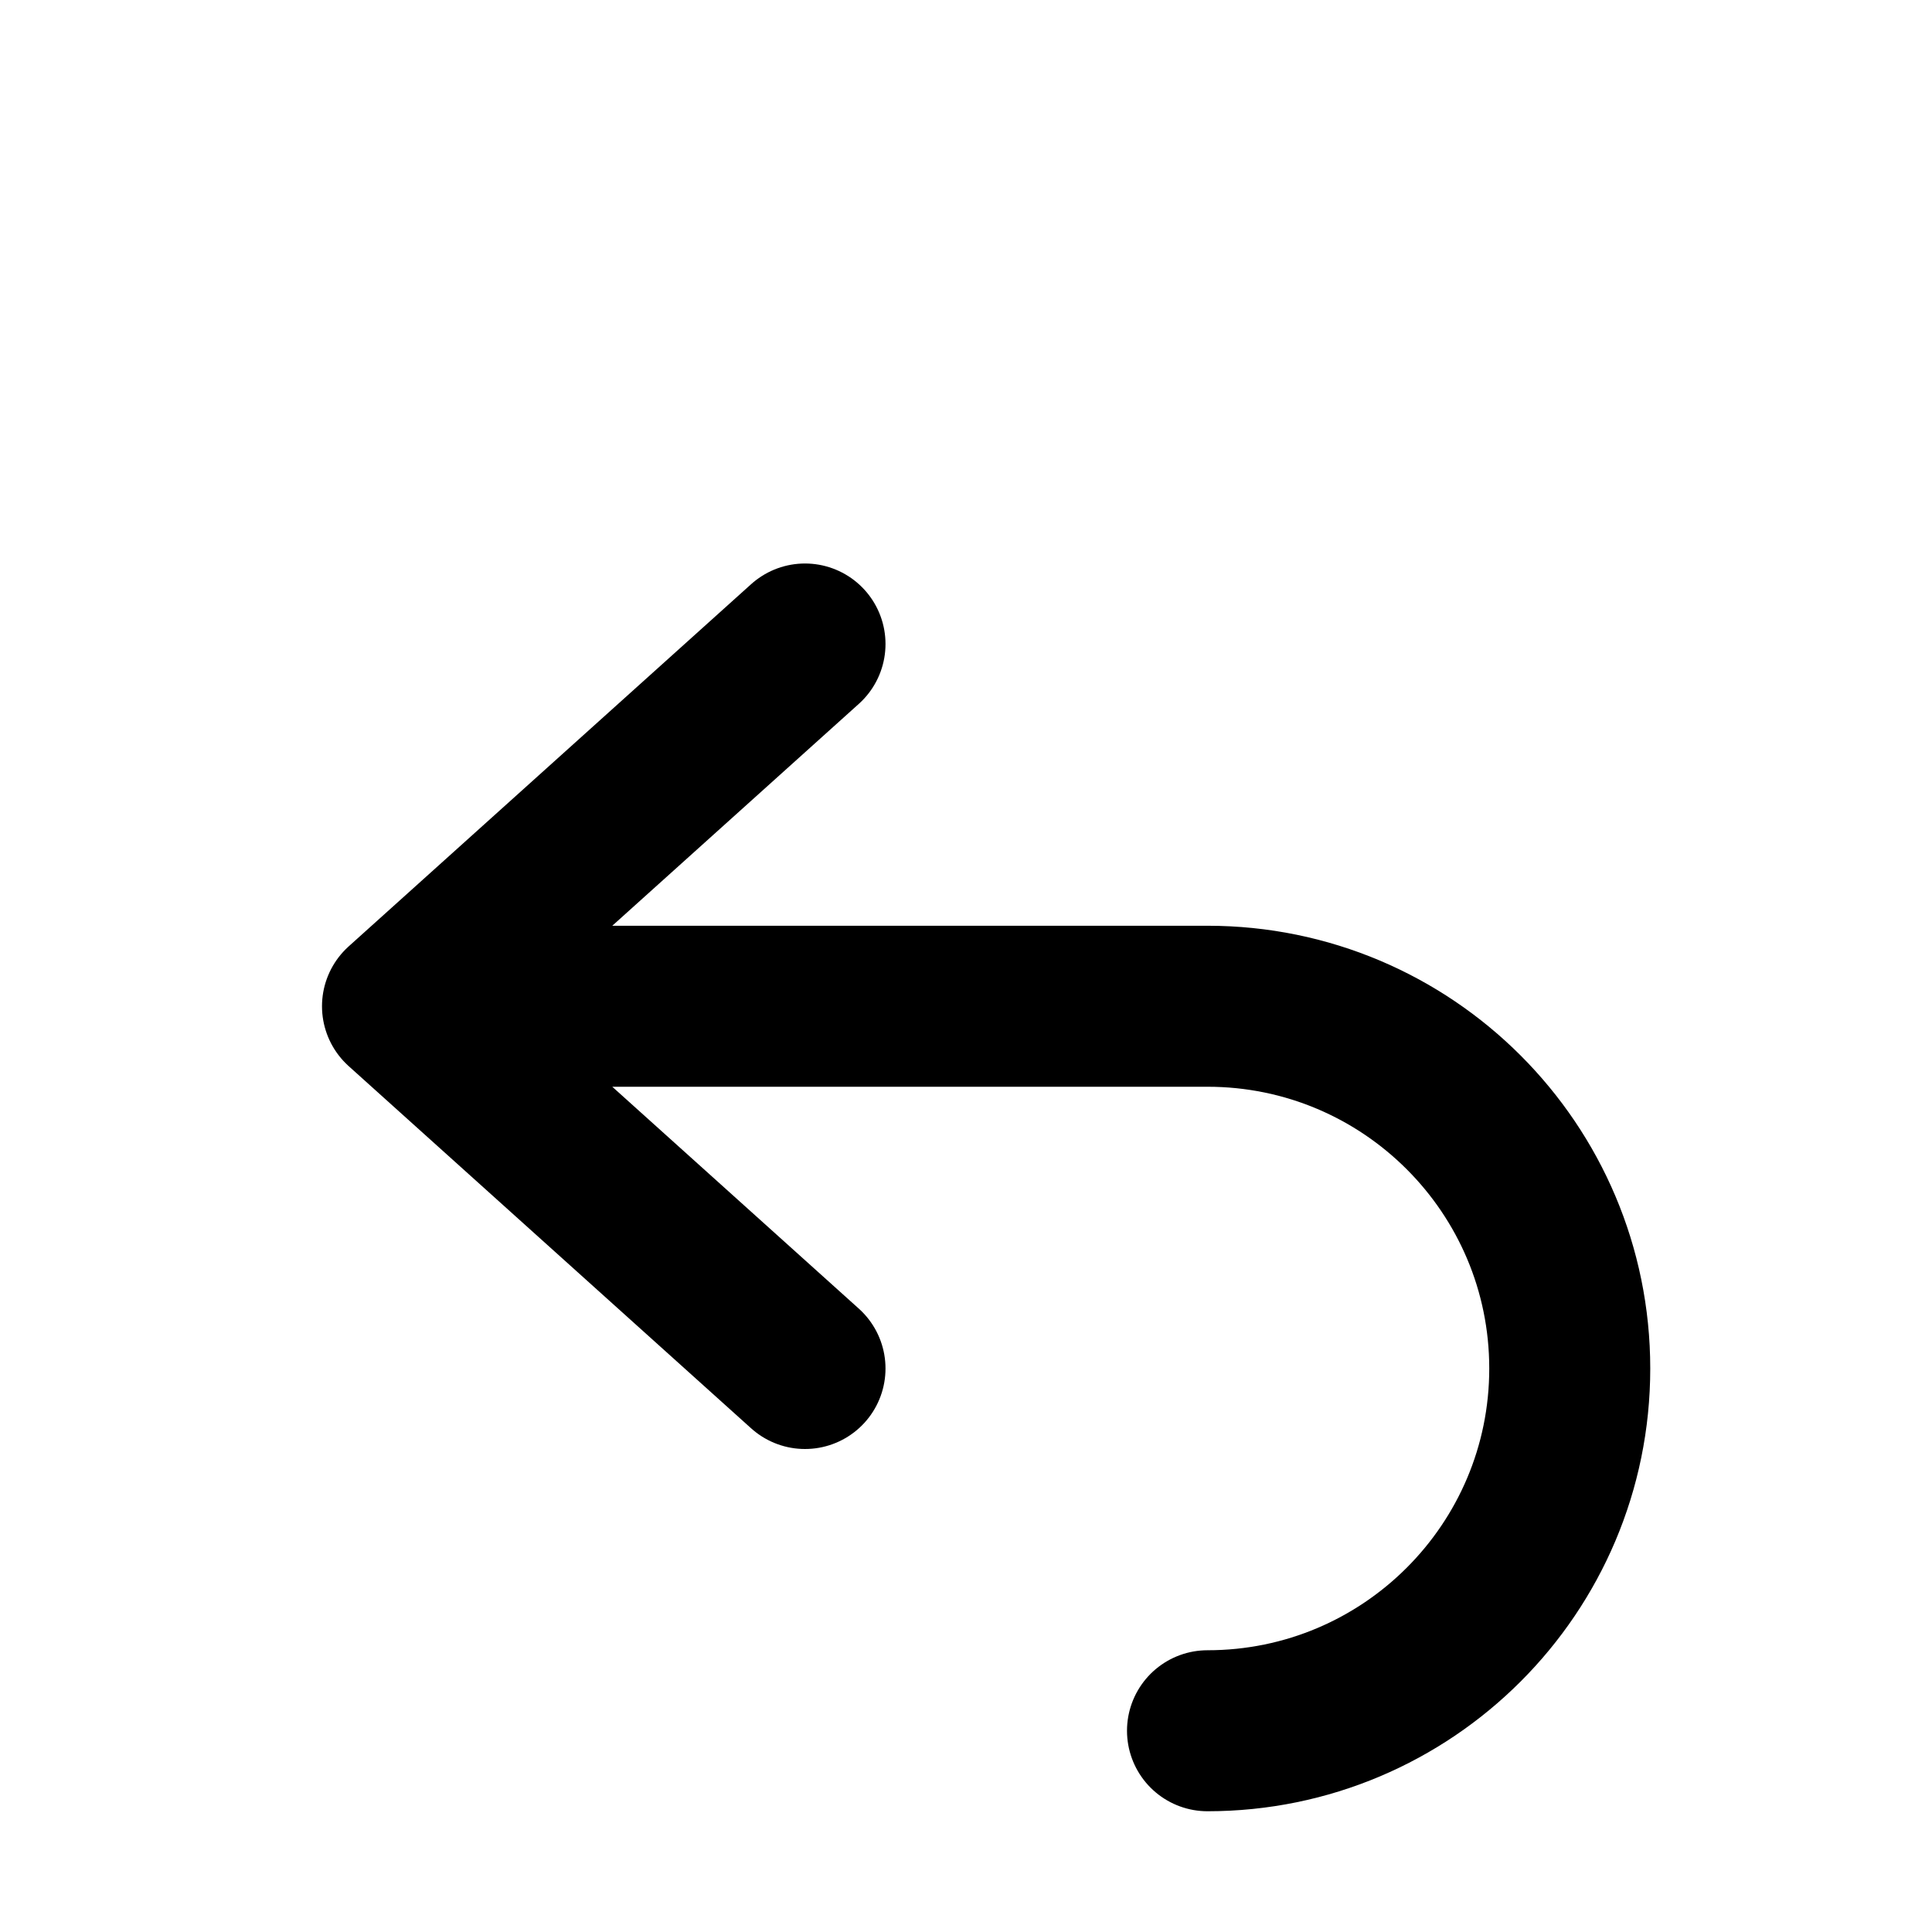
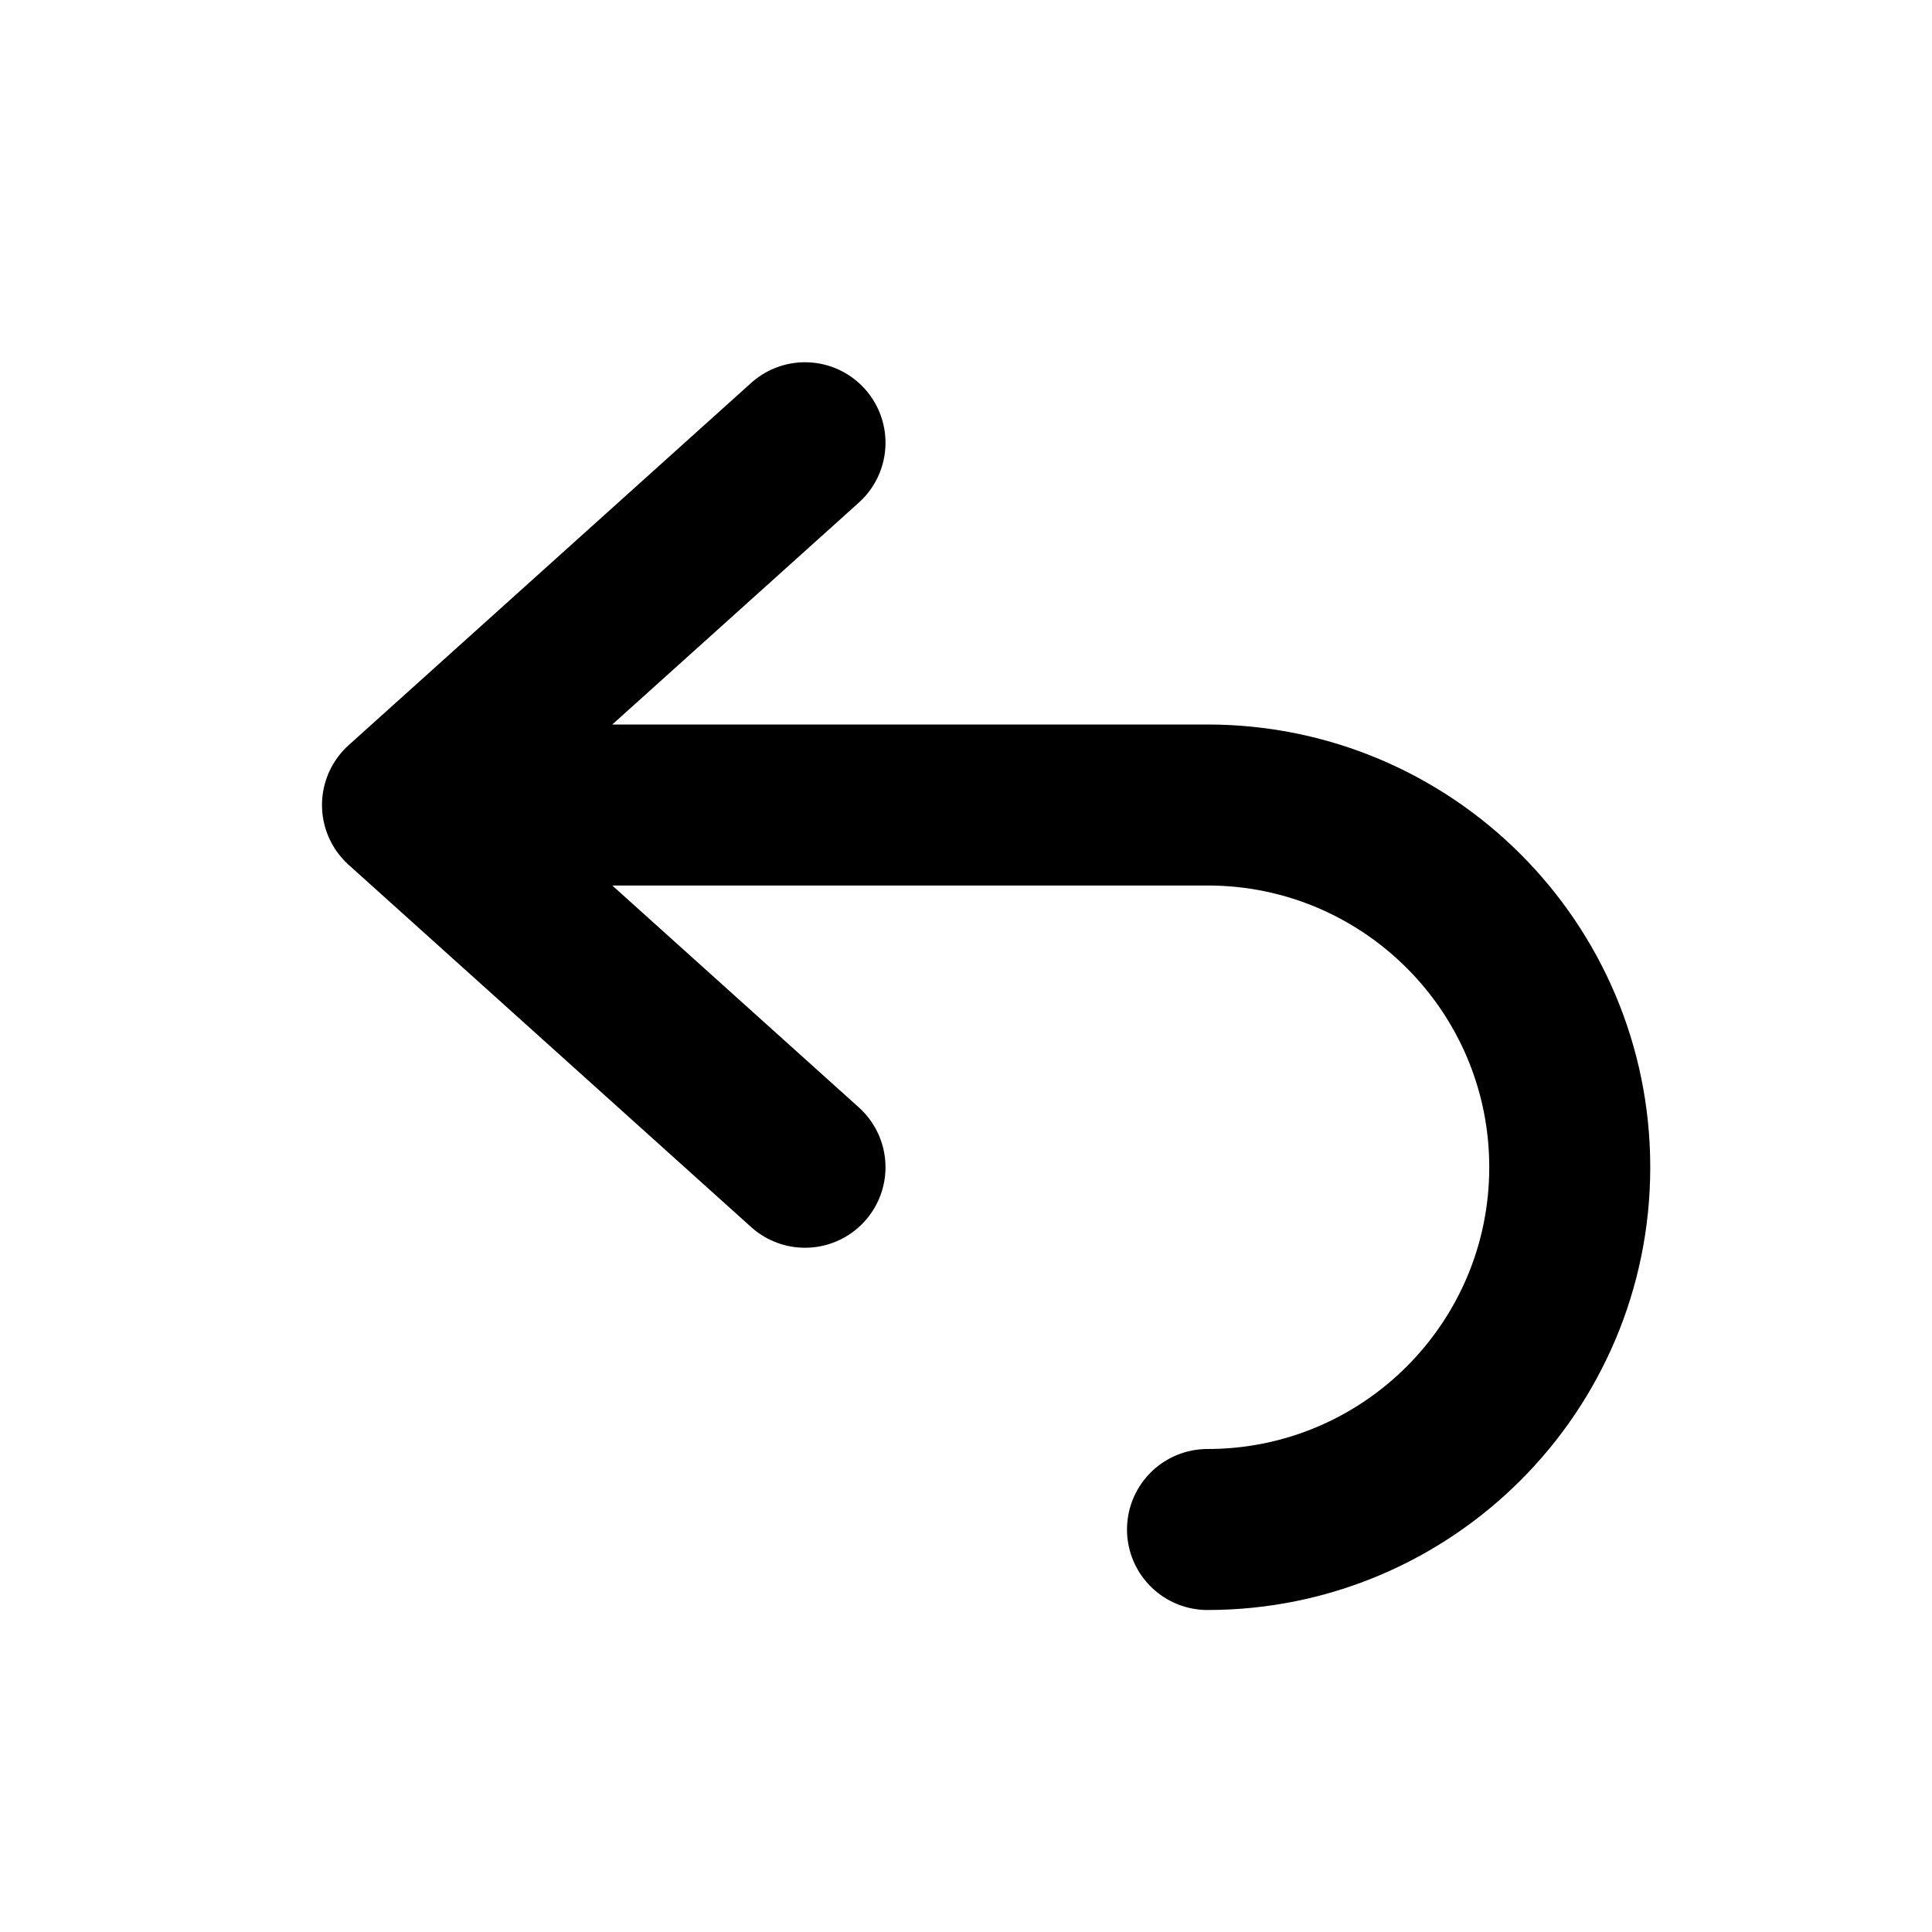
<svg xmlns="http://www.w3.org/2000/svg" width="24" height="24" viewBox="0 0 24 24" fill="none" stroke="currentColor" stroke-width="2" stroke-linecap="round" stroke-linejoin="round">
-   <path d="M10 8 L5 12.5 L10 17 M5 12.5 H15 A4.5 4.5 0 0 1 15 21.5" />
+   <path d="M10 5.5 L5 10 L10 14.5 M5 10 H15 A4.5 4.5 0 0 1 15 19" />
</svg>
